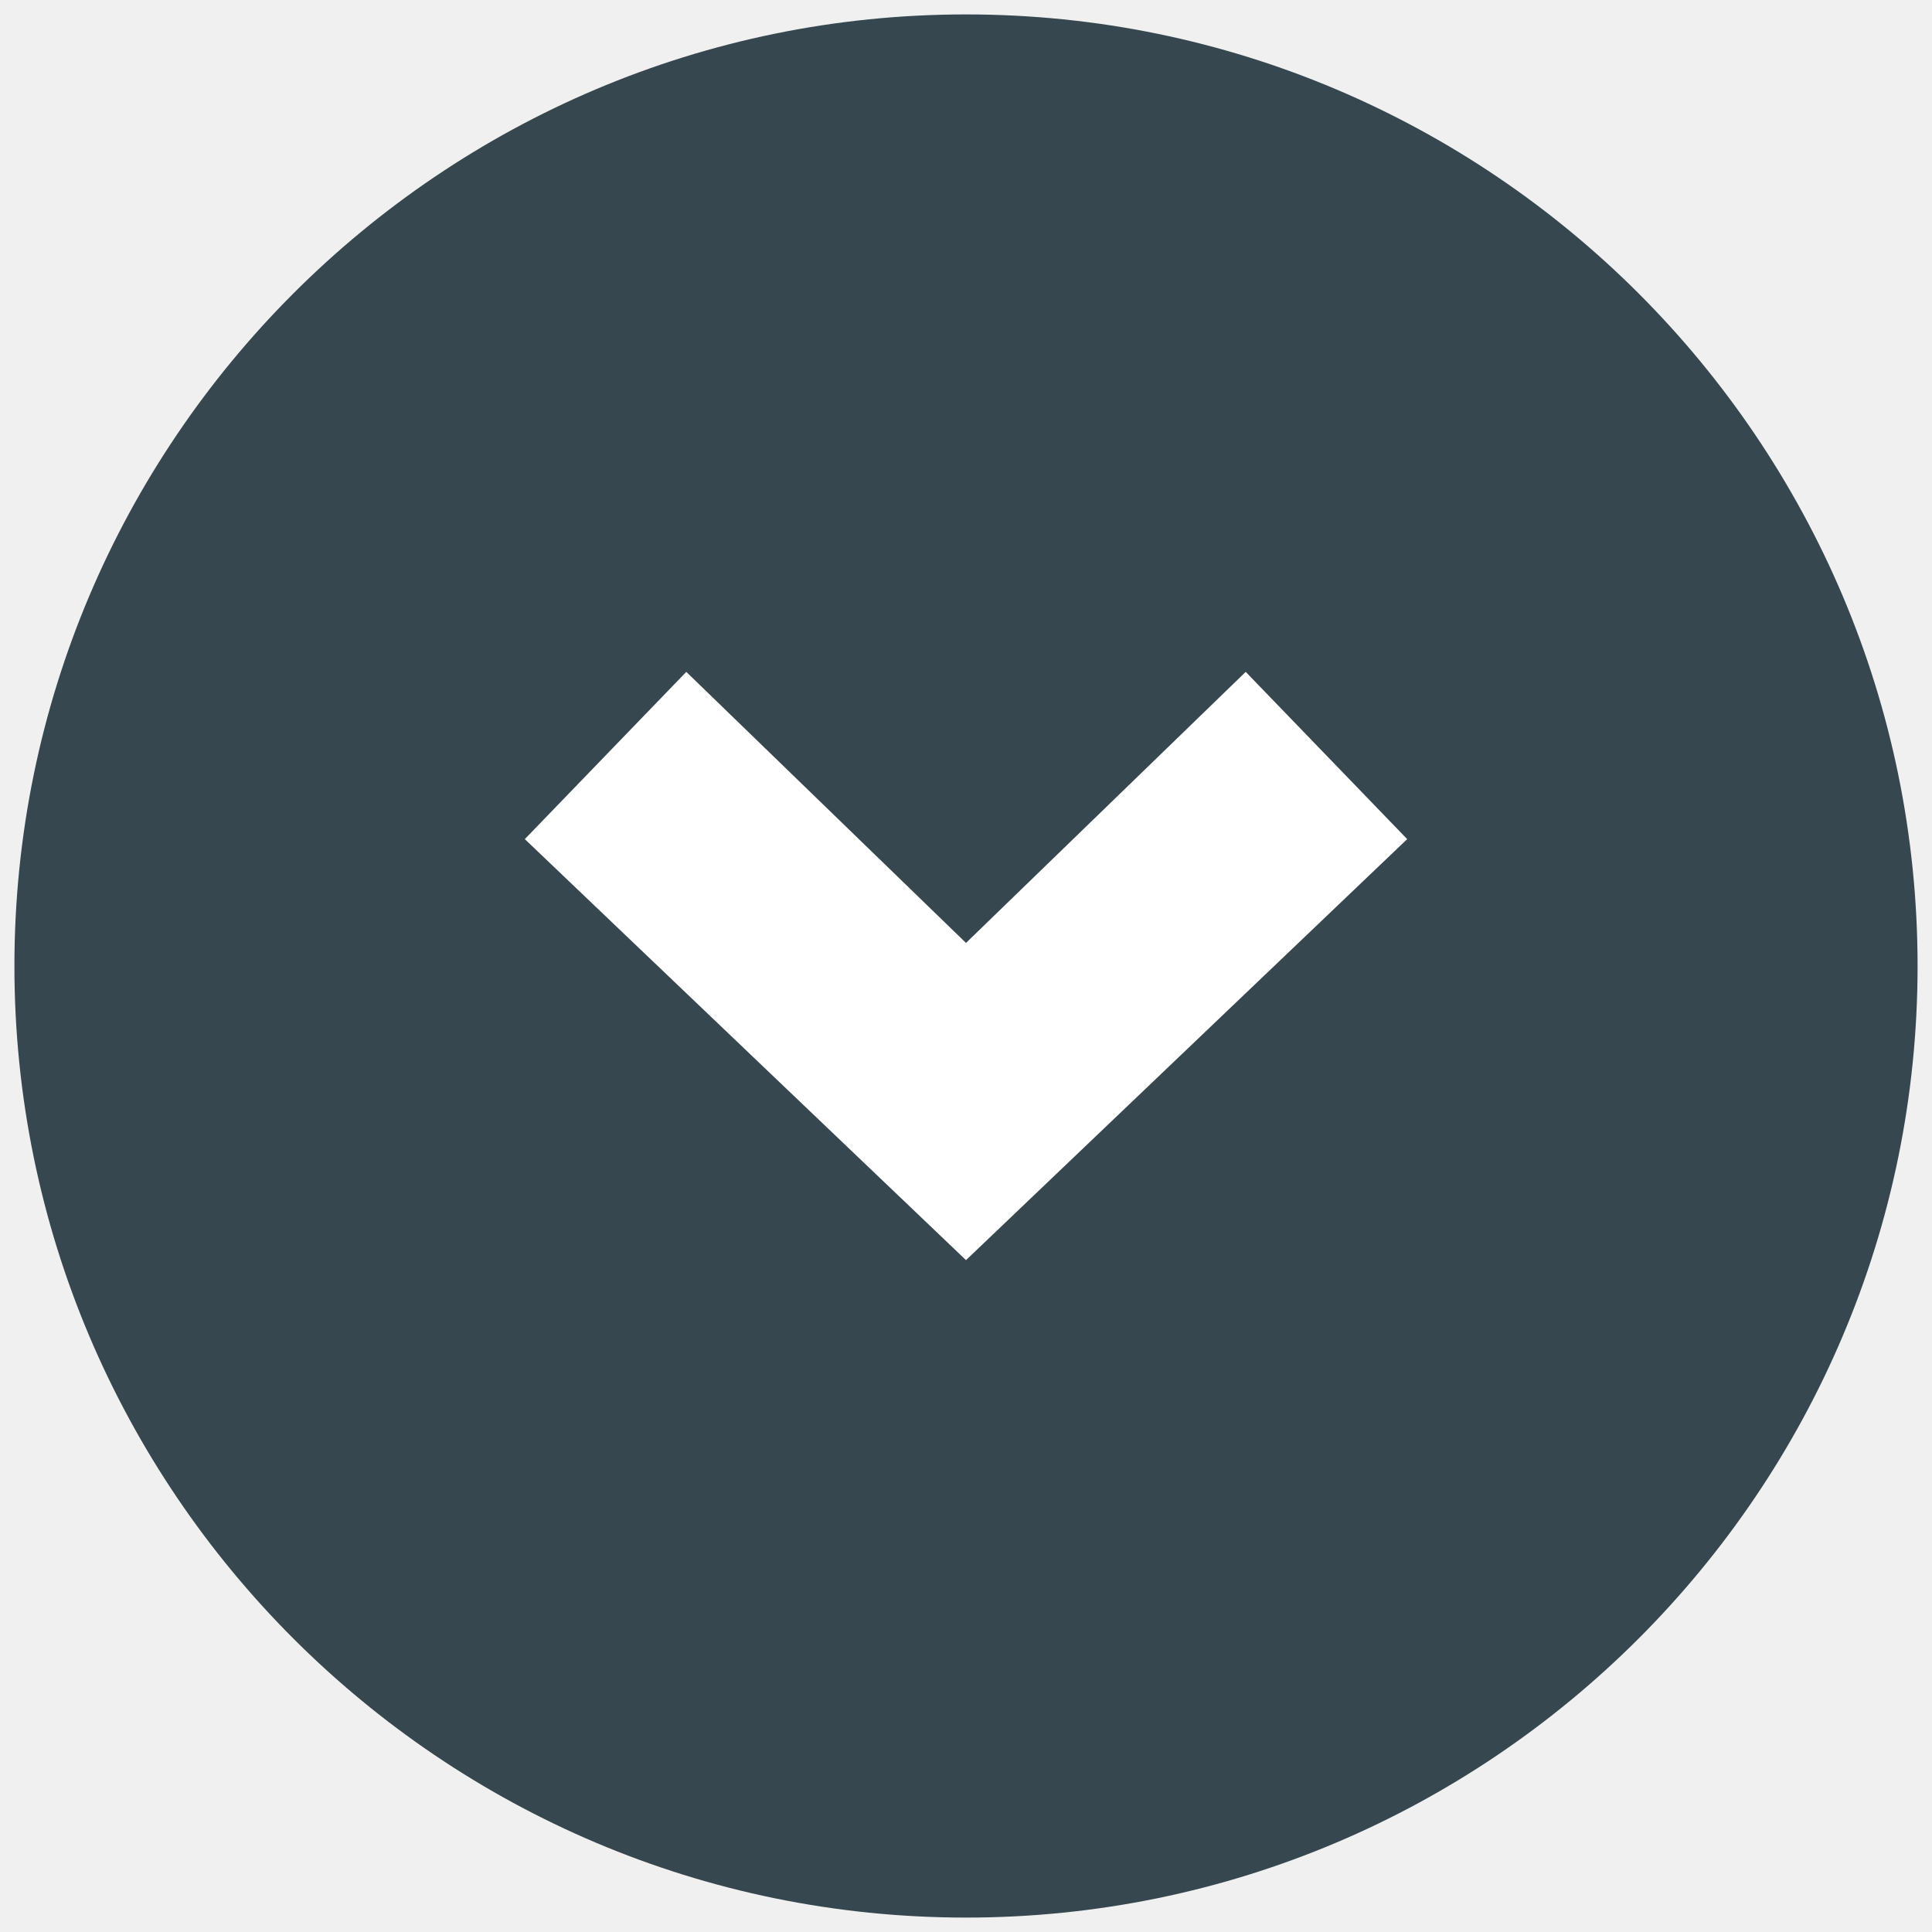
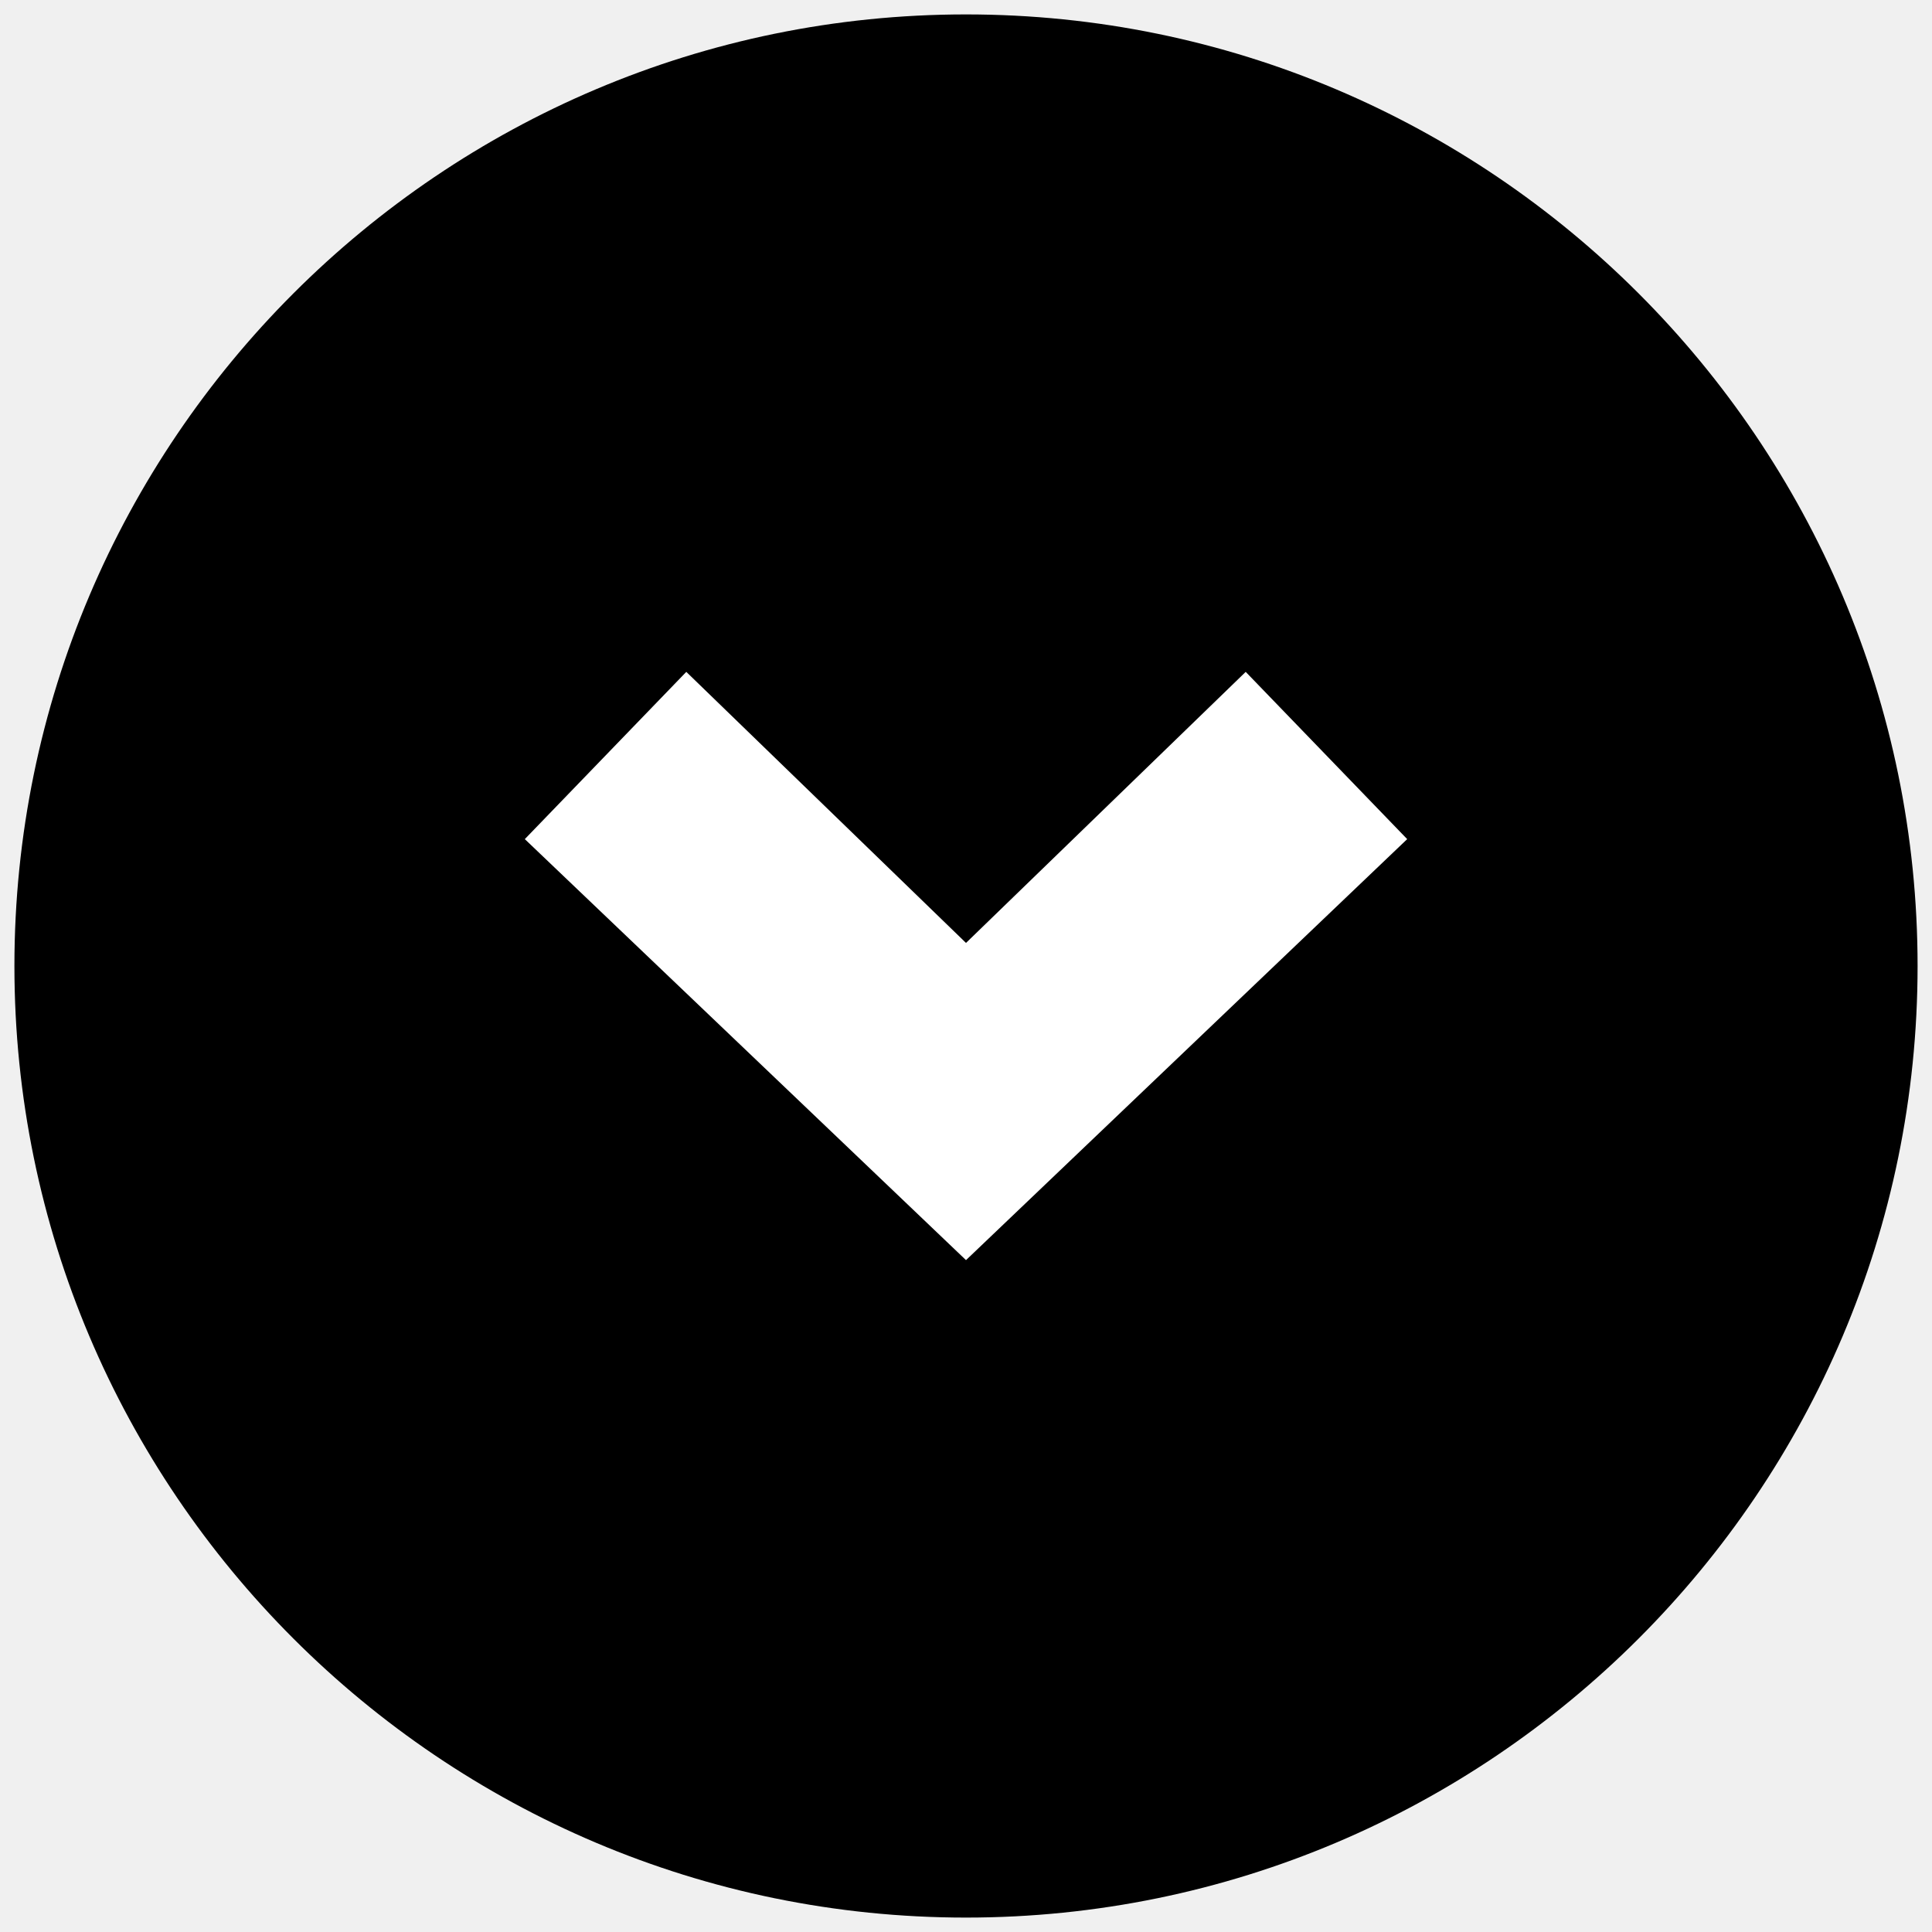
<svg xmlns="http://www.w3.org/2000/svg" width="67" height="67" clip-rule="evenodd" viewBox="0 0 67 67">
  <g>
    <rect fill="none" id="canvas_background" height="69" width="69" y="-1" x="-1" />
  </g>
  <g>
-     <path id="svg_2" fill="#37474f" d="m33.5,0.5c-18.2,0 -33,14.8 -33,33c0,18.2 14.8,33 33,33c18.2,0 33,-14.8 33,-33c0,-18.2 -14.8,-33 -33,-33z" />
+     <path id="svg_2" fill="currentColor" d="m33.5,0.5c-18.2,0 -33,14.8 -33,33c0,18.2 14.8,33 33,33c18.2,0 33,-14.8 33,-33c0,-18.2 -14.8,-33 -33,-33z" />
    <path transform="rotate(90 33.5,33.5) " id="svg_3" fill="#ffffff" fill-rule="nonzero" d="m23.3,23.8l9.4,9.7l-9.4,9.7l5.8,5.6l14.6,-15.3l-14.6,-15.3l-5.8,5.6z" />
  </g>
</svg>
